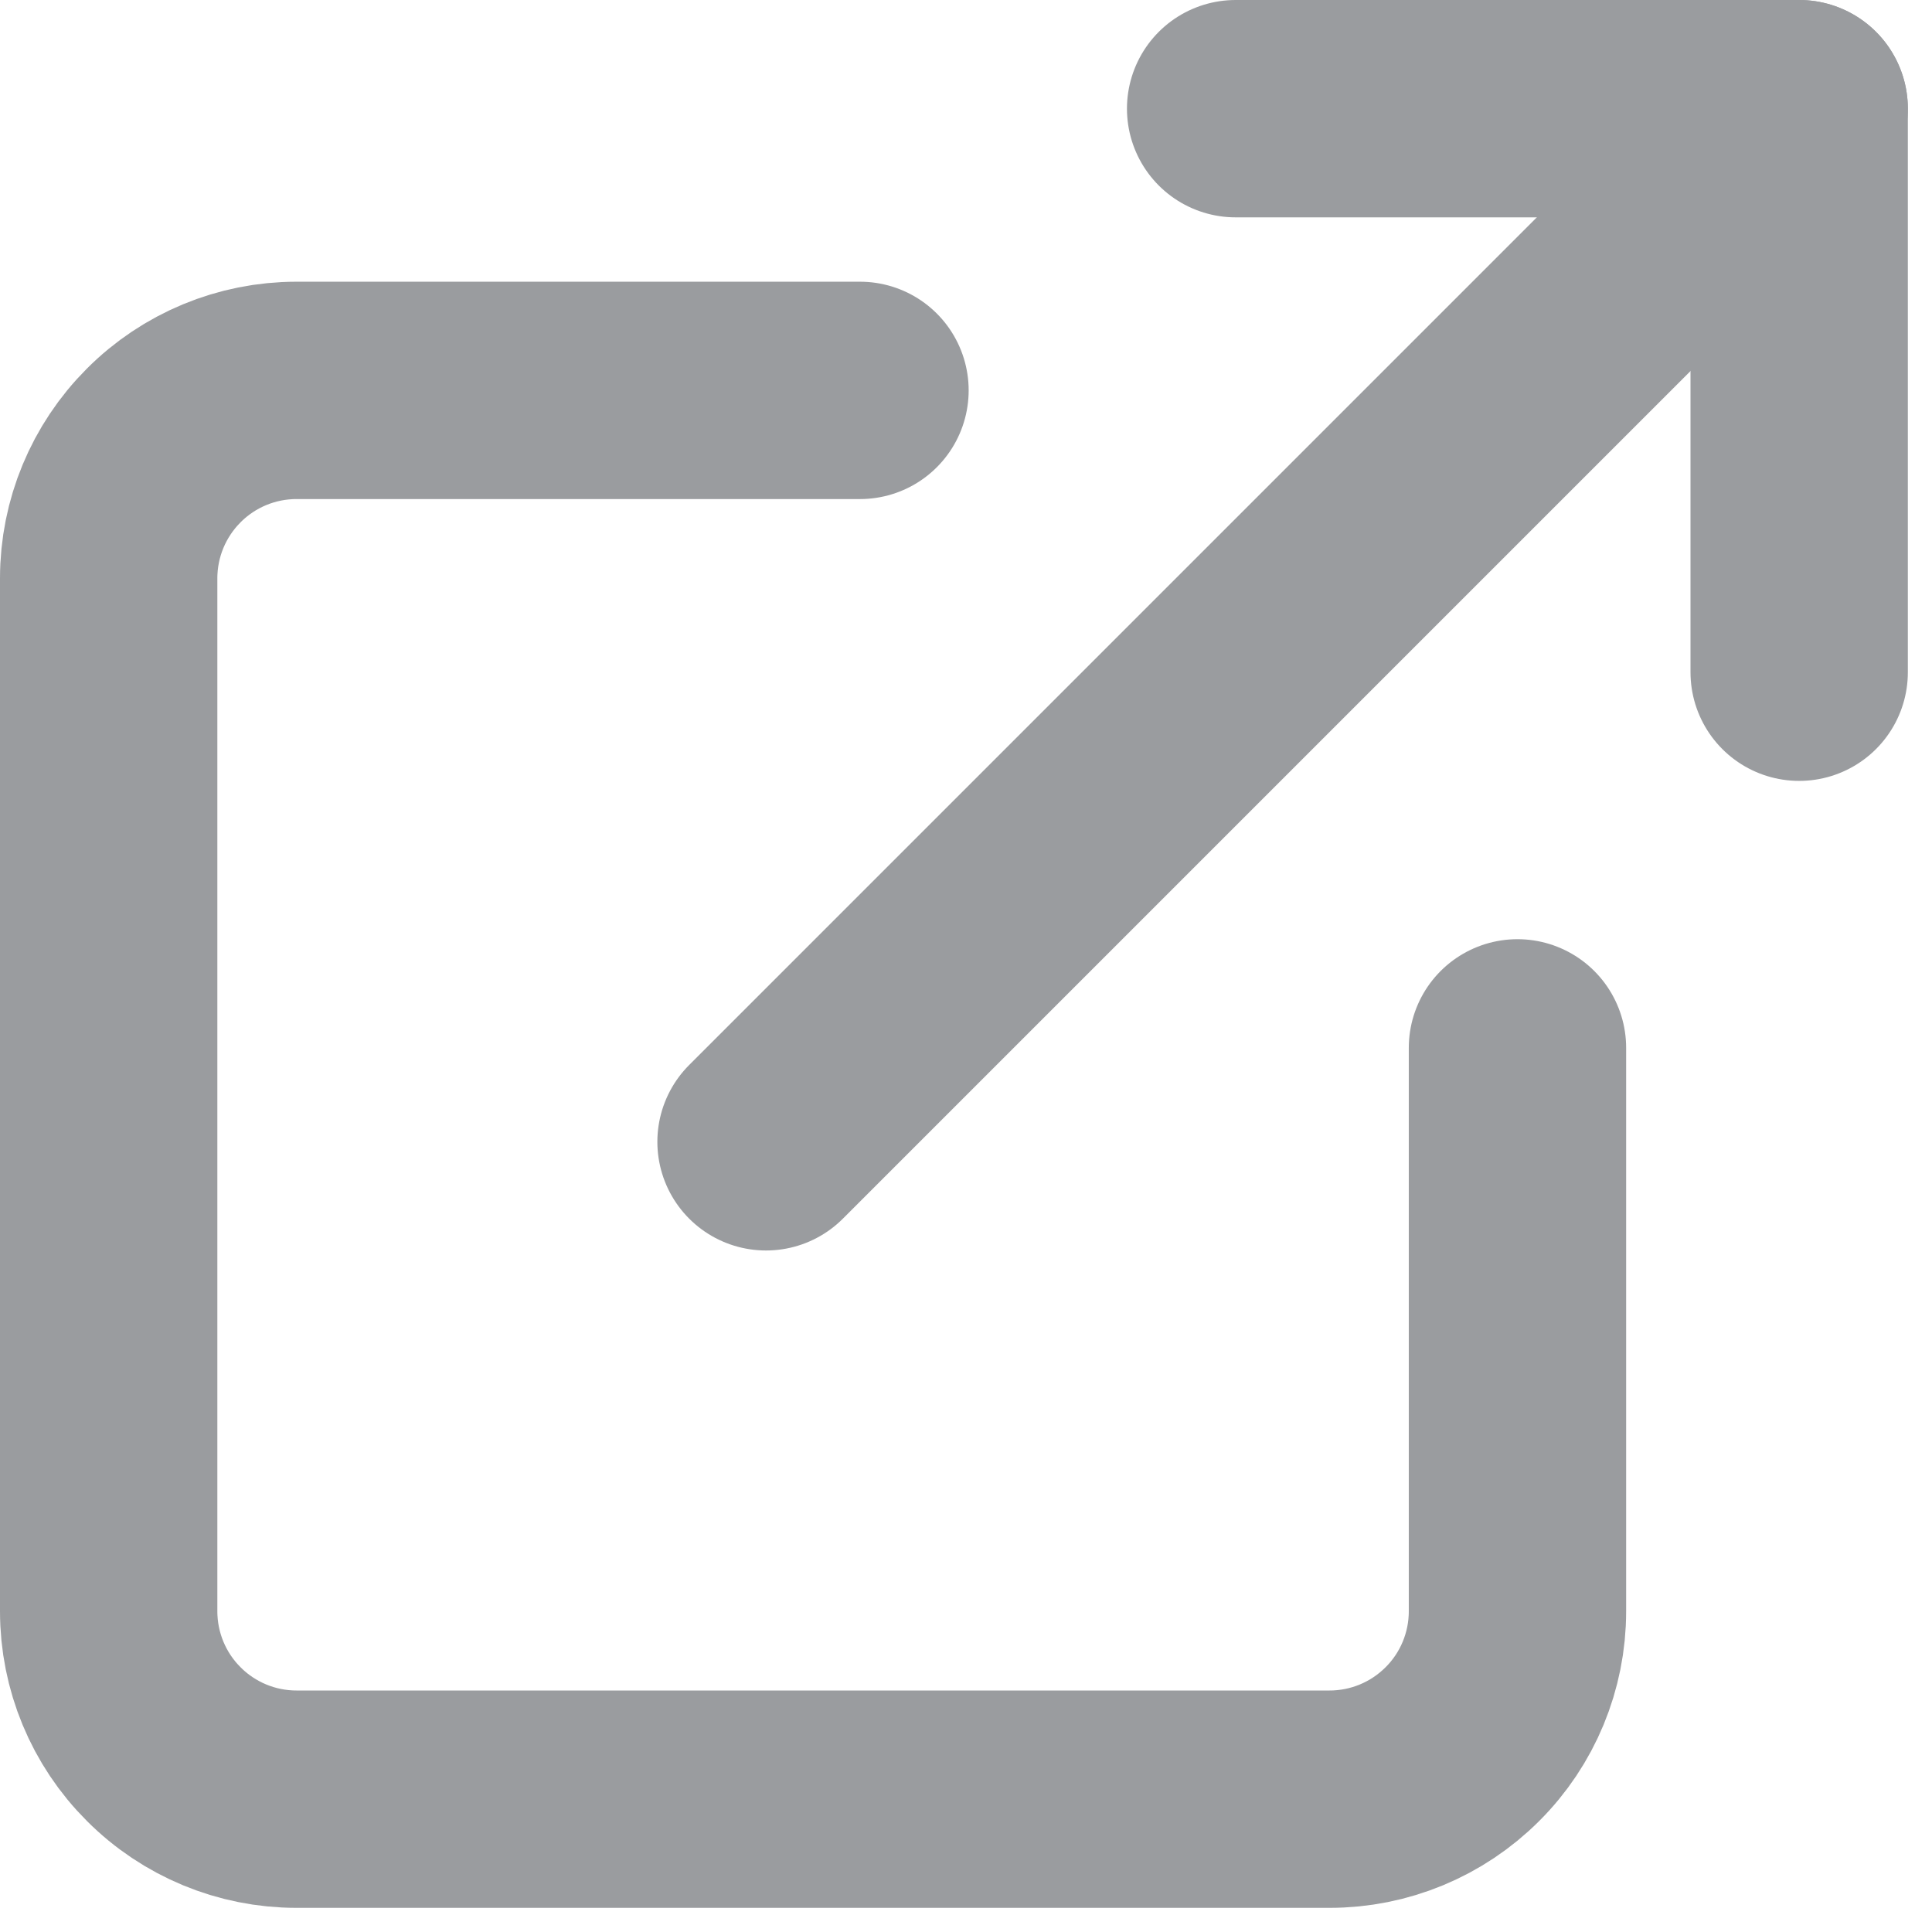
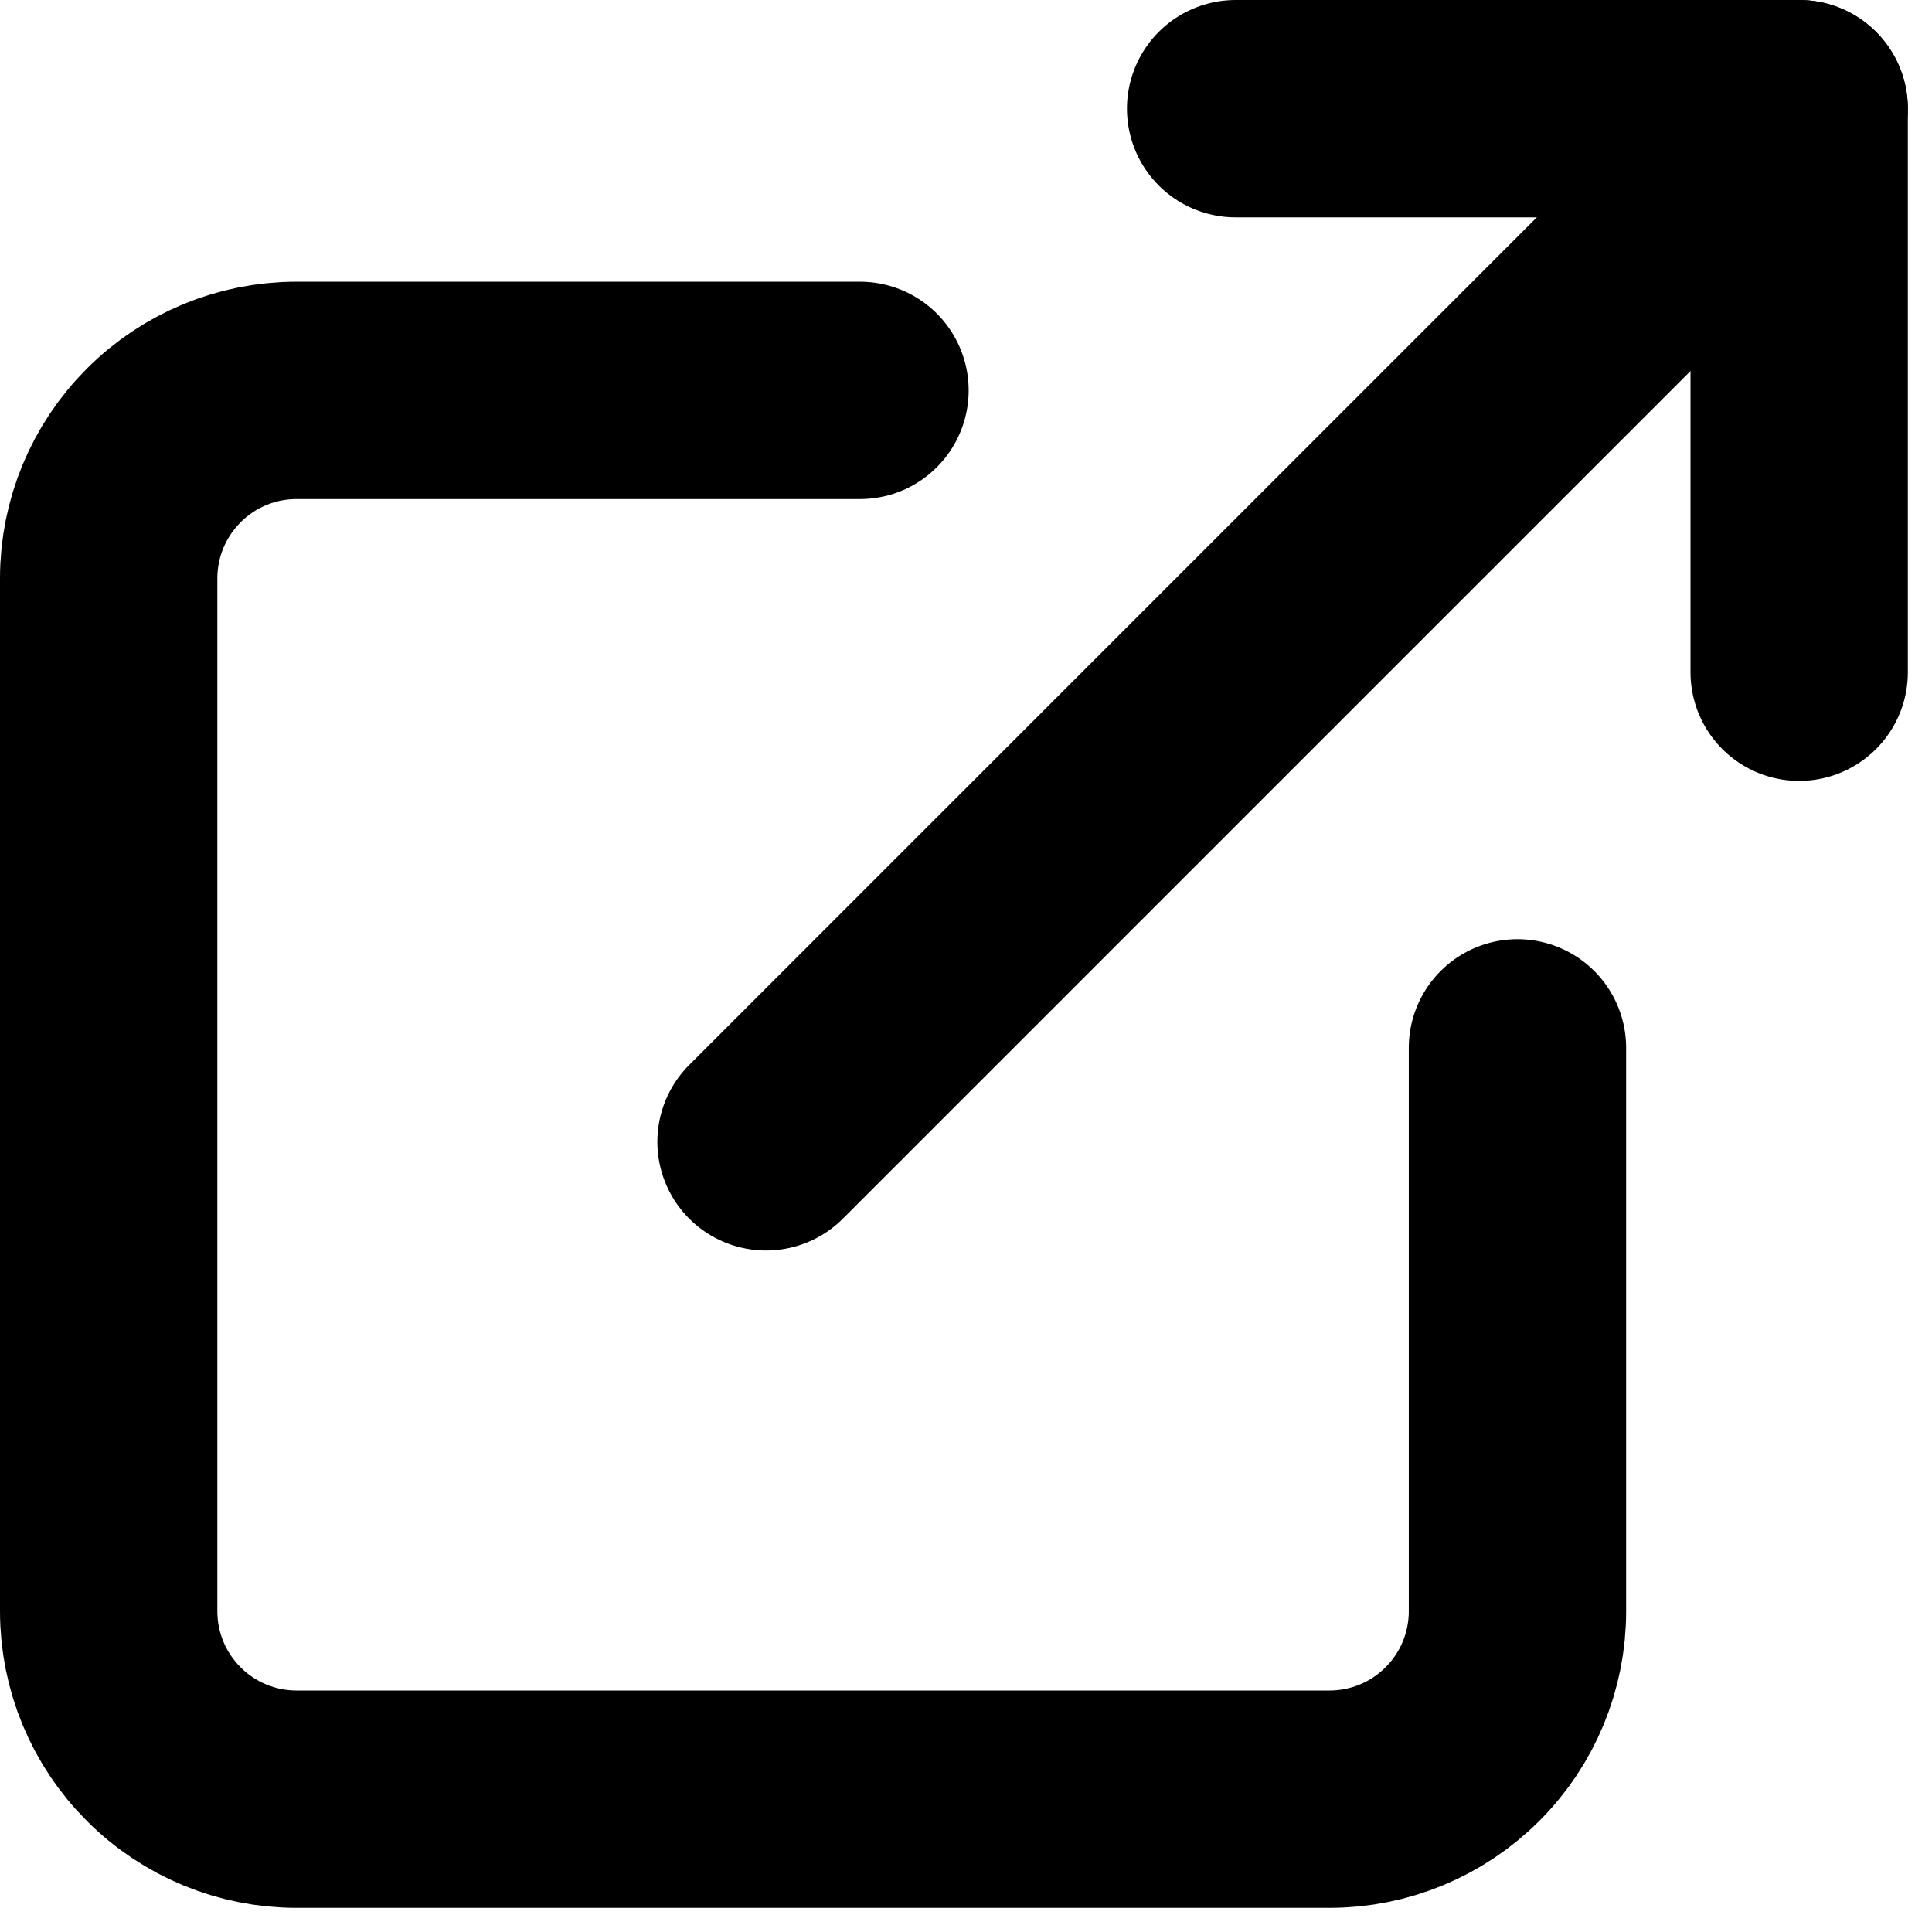
- <svg xmlns="http://www.w3.org/2000/svg" width="16" height="16" viewBox="0 0 16 16" fill="none">
-   <path d="M12.567 8.678V13.344C12.567 13.757 12.403 14.153 12.111 14.444C11.819 14.736 11.424 14.9 11.011 14.9H2.455C2.043 14.9 1.647 14.736 1.356 14.444C1.064 14.153 0.9 13.757 0.9 13.344V4.789C0.9 4.376 1.064 3.981 1.356 3.689C1.647 3.397 2.043 3.233 2.455 3.233H7.122" stroke="#9A9C9F" stroke-width="1.8" stroke-linecap="round" stroke-linejoin="round" />
-   <path d="M10.233 0.9H14.9V5.567" stroke="#9A9C9F" stroke-width="1.8" stroke-linecap="round" stroke-linejoin="round" />
-   <path d="M6.344 9.456L14.9 0.9" stroke="#9A9C9F" stroke-width="1.8" stroke-linecap="round" stroke-linejoin="round" />
+ <svg xmlns="http://www.w3.org/2000/svg" width="20" height="20" viewBox="0 0 16 16" fill="none">
+   <path d="M12.567 8.678V13.344C12.567 13.757 12.403 14.153 12.111 14.444C11.819 14.736 11.424 14.9 11.011 14.9H2.455C2.043 14.9 1.647 14.736 1.356 14.444C1.064 14.153 0.9 13.757 0.9 13.344V4.789C0.9 4.376 1.064 3.981 1.356 3.689C1.647 3.397 2.043 3.233 2.455 3.233H7.122" stroke="currentColor" stroke-width="1.8" stroke-linecap="round" stroke-linejoin="round" />
+   <path d="M10.233 0.9H14.9V5.567" stroke="currentColor" stroke-width="1.8" stroke-linecap="round" stroke-linejoin="round" />
+   <path d="M6.344 9.456L14.9 0.9" stroke="currentColor" stroke-width="1.8" stroke-linecap="round" stroke-linejoin="round" />
</svg>
